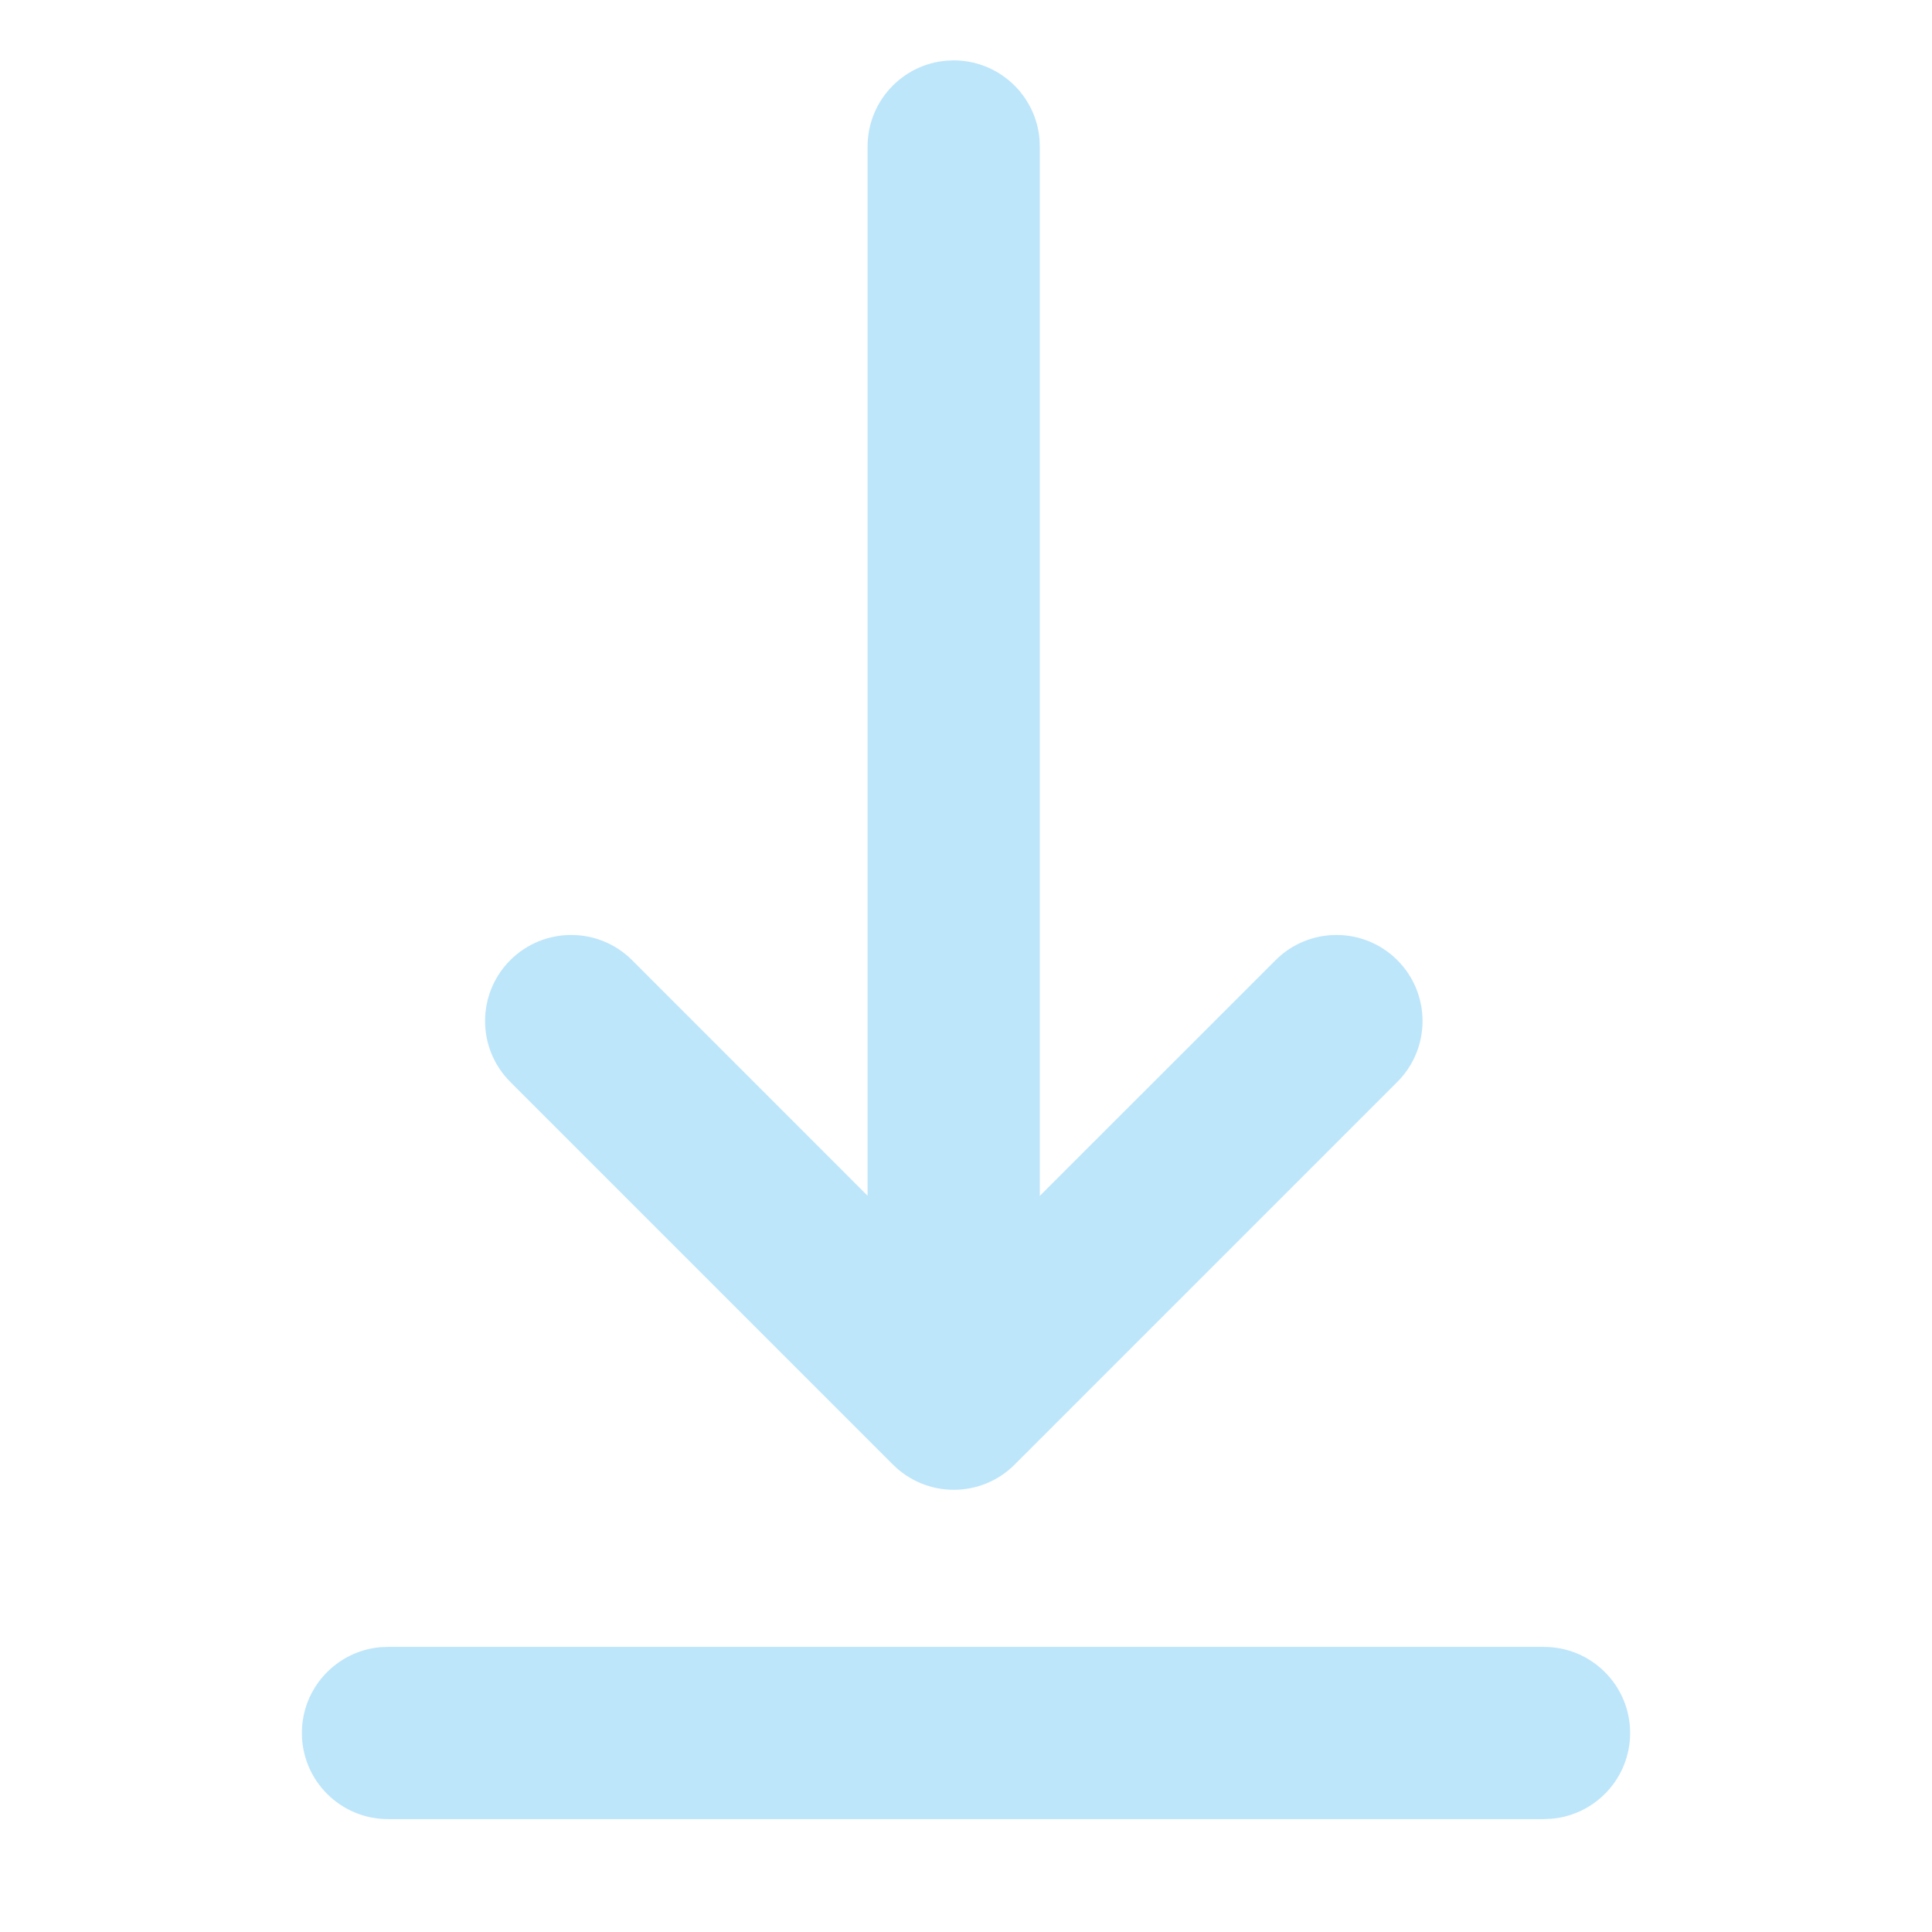
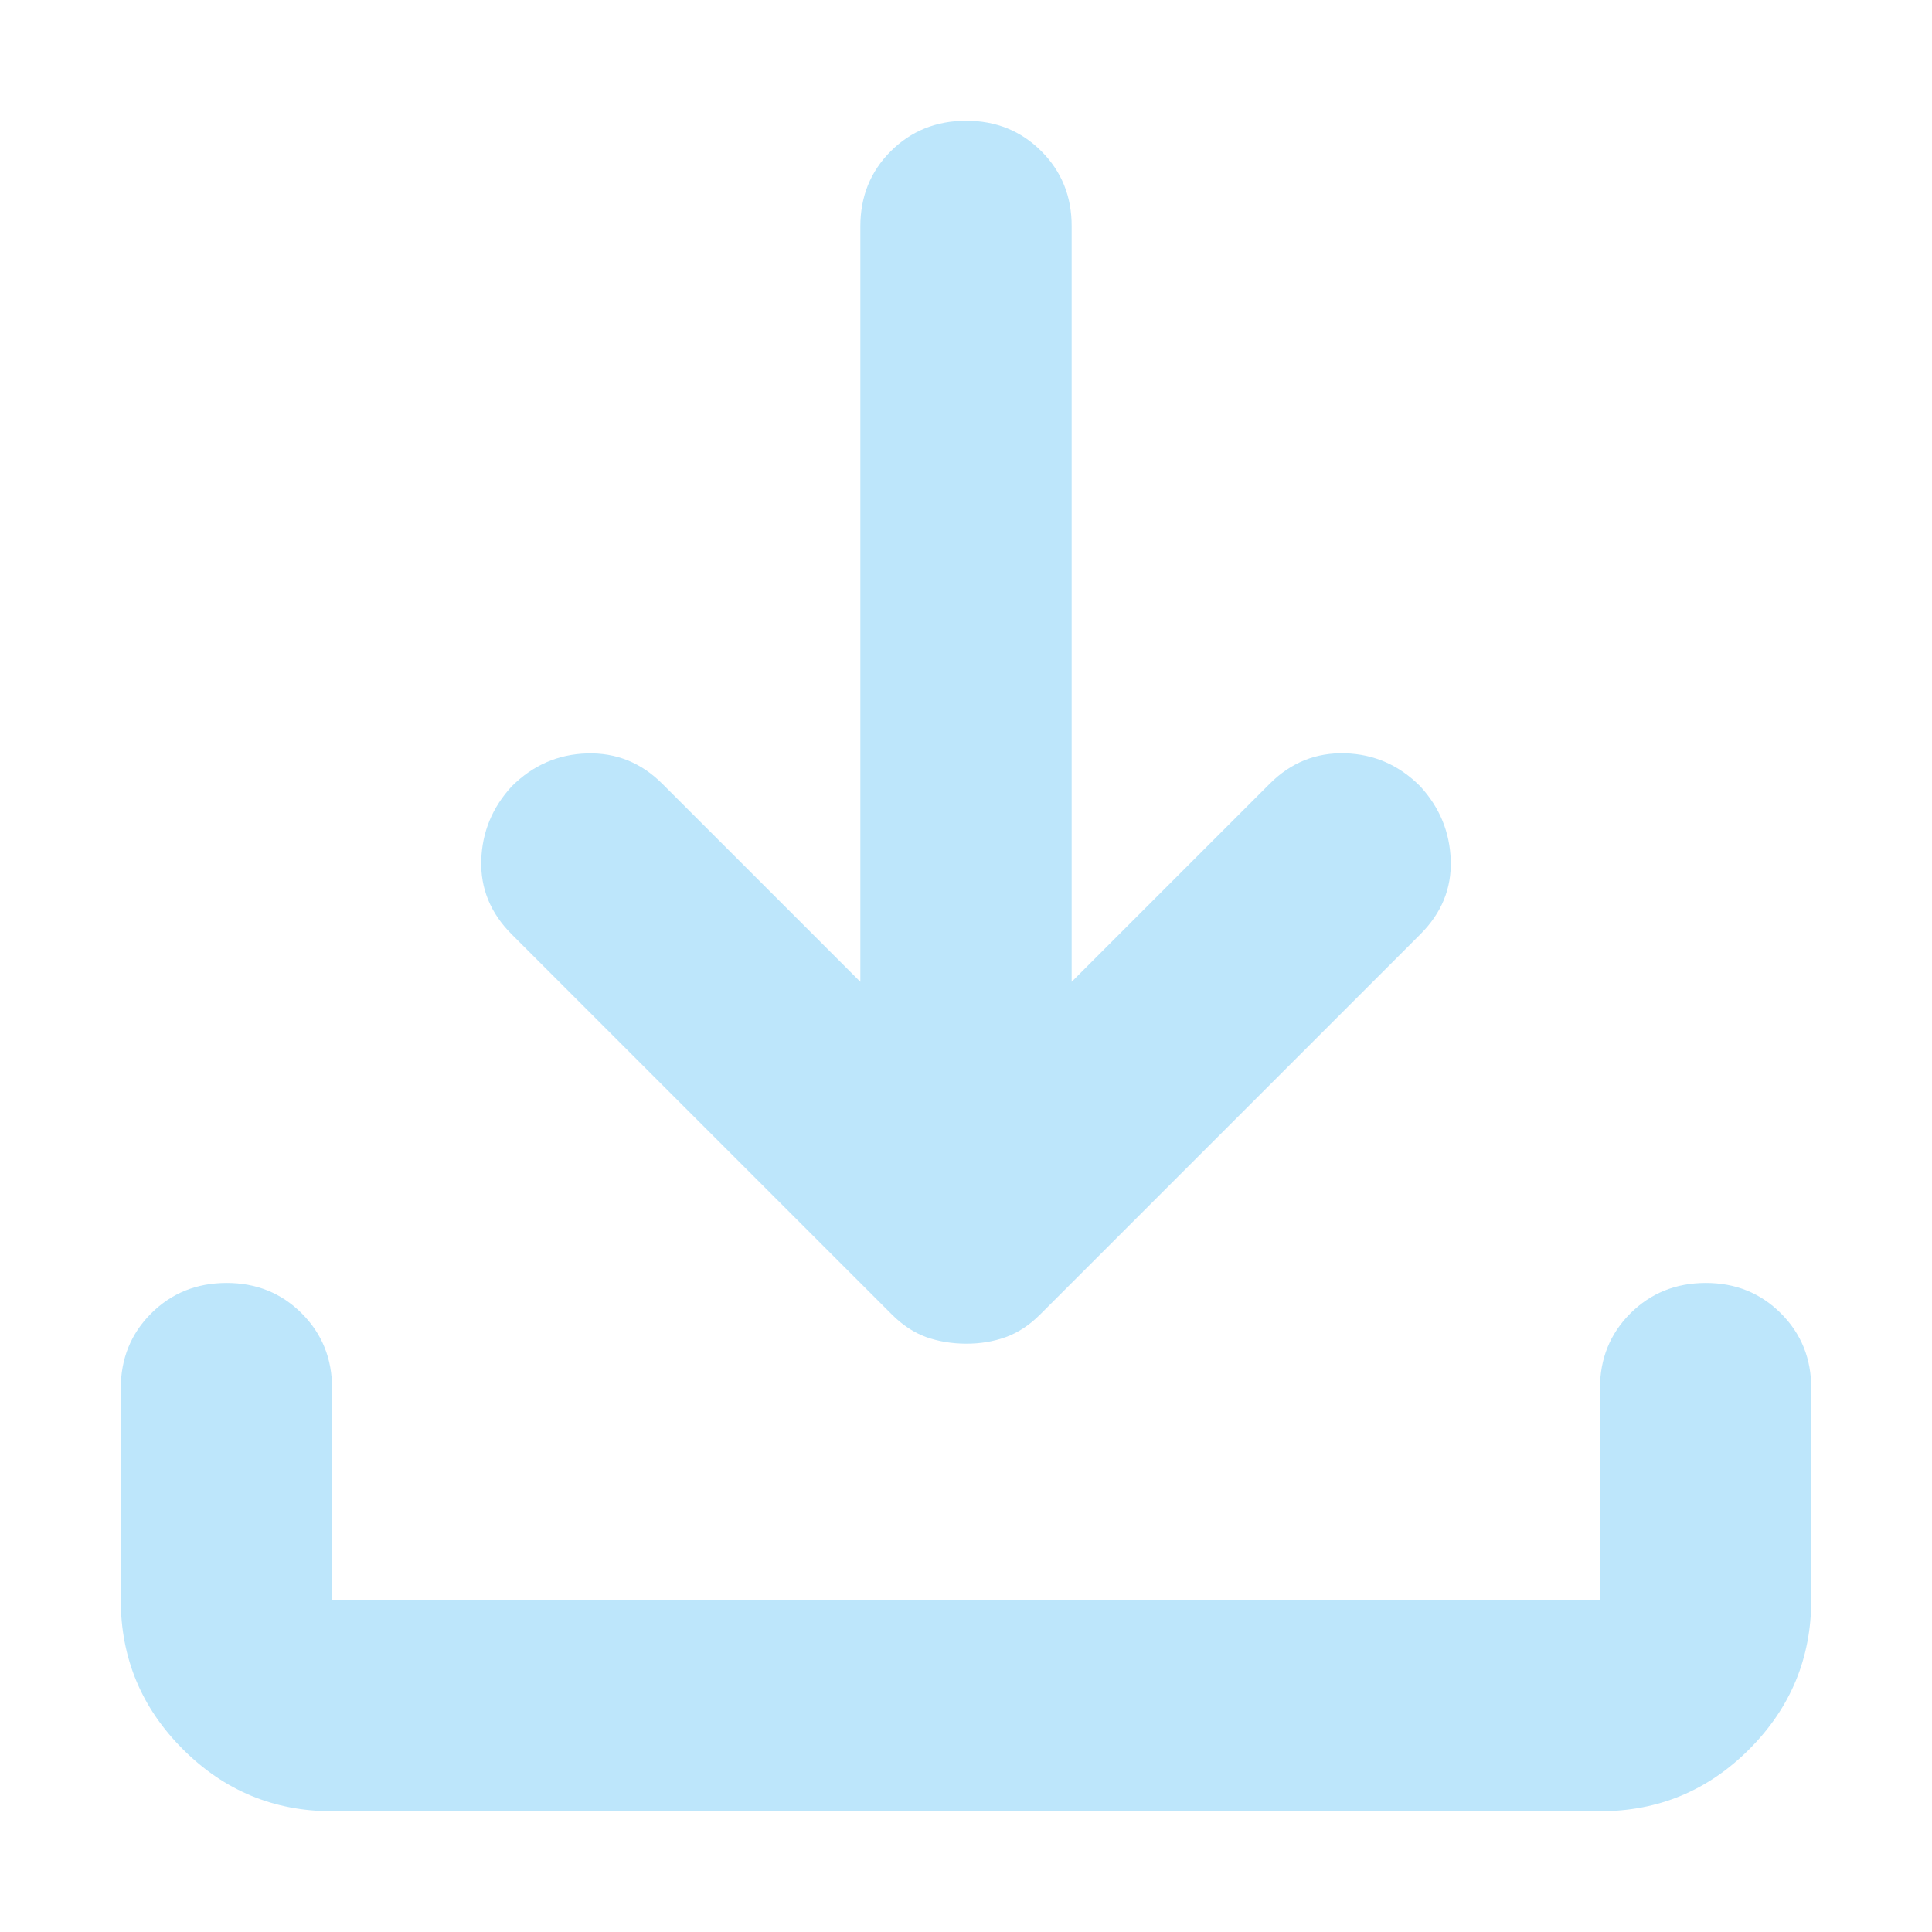
<svg xmlns="http://www.w3.org/2000/svg" width="32" height="32" viewBox="0 0 32 32" fill="none">
-   <path d="M6.426 27.278H25.574C26.362 27.278 27 27.916 27 28.704C27 29.452 26.424 30.065 25.691 30.125L25.574 30.13H6.426C5.638 30.13 5 29.491 5 28.704C5 27.956 5.576 27.342 6.309 27.282L6.426 27.278H25.574H6.426ZM15.679 1.005L15.796 1C16.544 1 17.158 1.576 17.218 2.309L17.222 2.426V19.808L21.128 15.903C21.685 15.347 22.587 15.347 23.144 15.903C23.701 16.46 23.701 17.363 23.144 17.92L16.806 24.258C16.25 24.815 15.347 24.815 14.79 24.258L8.452 17.92C7.895 17.363 7.895 16.46 8.452 15.903C9.009 15.347 9.912 15.347 10.469 15.903L14.37 19.805V2.426C14.37 1.678 14.947 1.064 15.679 1.005L15.796 1L15.679 1.005Z" fill="#bde6fb" />
+   <path d="M15.344 22.148C15.14 22.074 14.95 21.95 14.775 21.775L8.475 15.475C8.125 15.125 7.957 14.717 7.971 14.25C7.985 13.783 8.153 13.375 8.475 13.025C8.825 12.675 9.241 12.493 9.723 12.479C10.205 12.465 10.62 12.632 10.969 12.981L14.25 16.262V3.75C14.25 3.254 14.418 2.839 14.754 2.504C15.09 2.169 15.505 2.001 16 2C16.495 1.999 16.911 2.167 17.248 2.504C17.585 2.841 17.752 3.257 17.75 3.75V16.262L21.031 12.981C21.381 12.631 21.797 12.463 22.279 12.477C22.761 12.491 23.176 12.674 23.525 13.025C23.846 13.375 24.014 13.783 24.029 14.25C24.044 14.717 23.876 15.125 23.525 15.475L17.225 21.775C17.05 21.95 16.86 22.074 16.656 22.148C16.452 22.221 16.233 22.257 16 22.256C15.767 22.255 15.548 22.219 15.344 22.148ZM5.5 30C4.537 30 3.714 29.658 3.029 28.973C2.344 28.288 2.001 27.464 2 26.5V23C2 22.504 2.168 22.089 2.504 21.754C2.84 21.419 3.255 21.251 3.75 21.25C4.245 21.249 4.661 21.417 4.998 21.754C5.335 22.091 5.502 22.506 5.5 23V26.5H26.5V23C26.5 22.504 26.668 22.089 27.004 21.754C27.34 21.419 27.755 21.251 28.25 21.25C28.745 21.249 29.161 21.417 29.498 21.754C29.835 22.091 30.002 22.506 30 23V26.5C30 27.462 29.658 28.287 28.973 28.973C28.288 29.659 27.464 30.001 26.5 30H5.5Z" fill="#BDE6FB" />
</svg>
